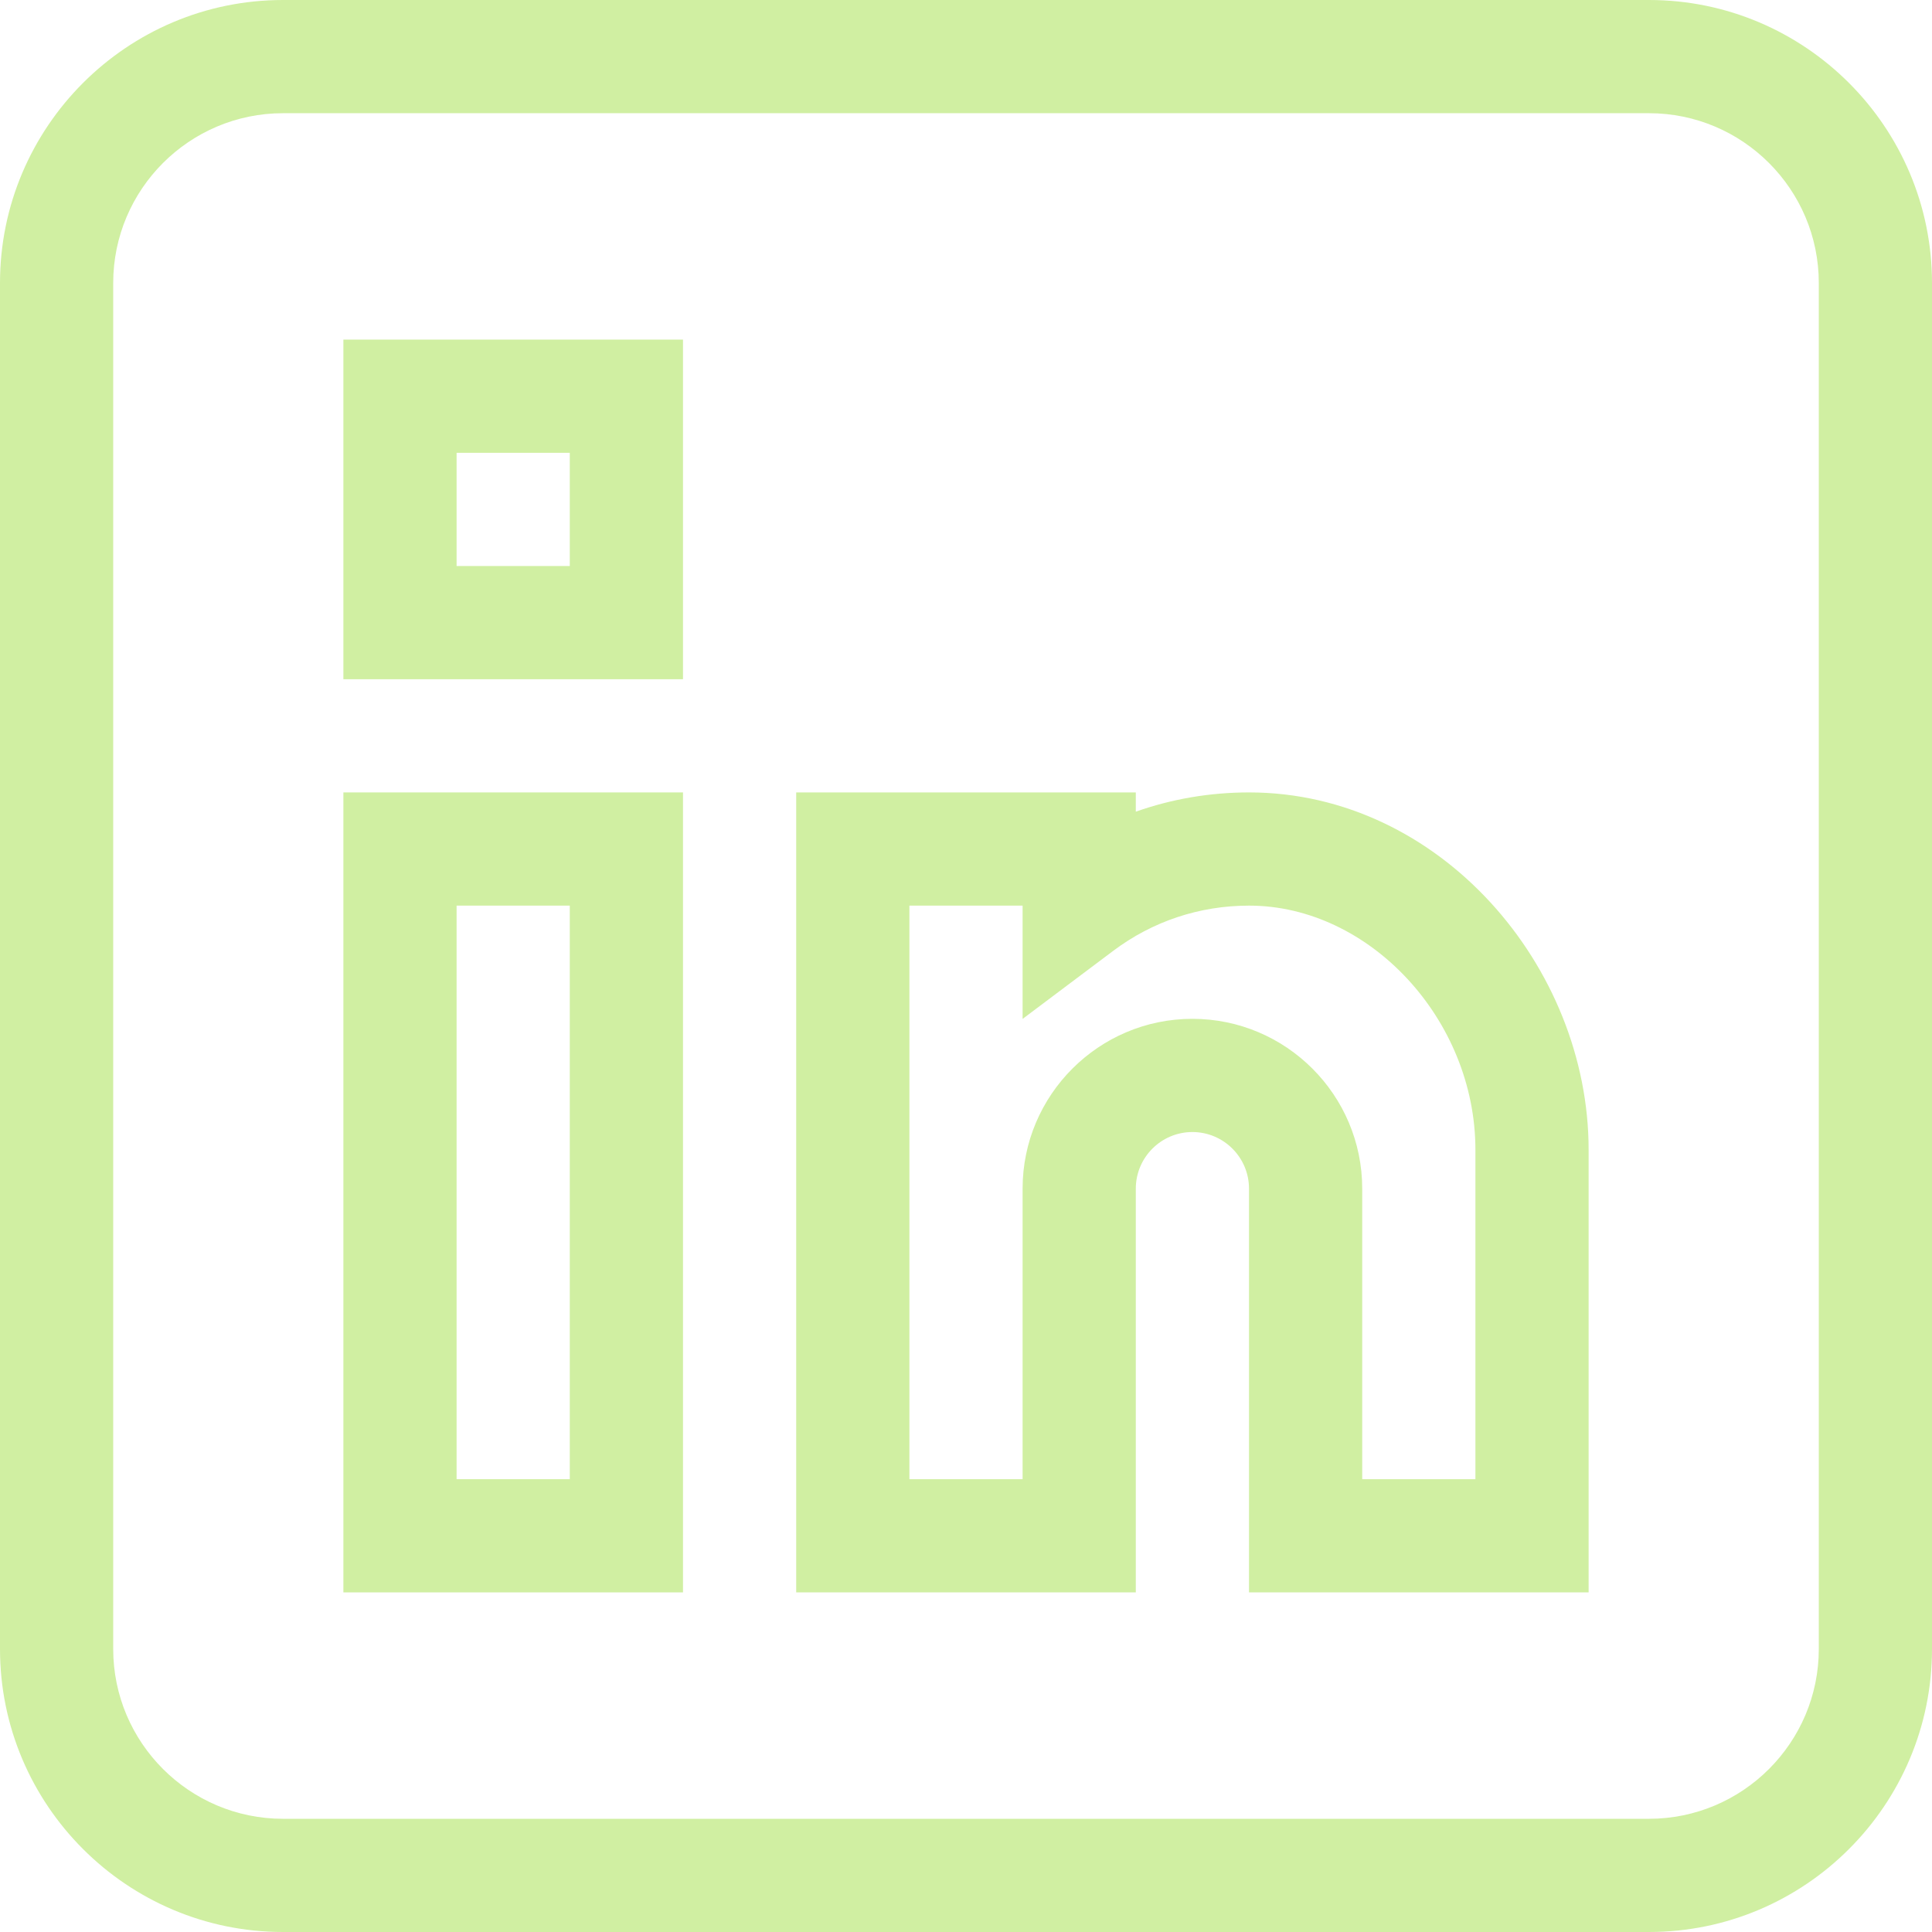
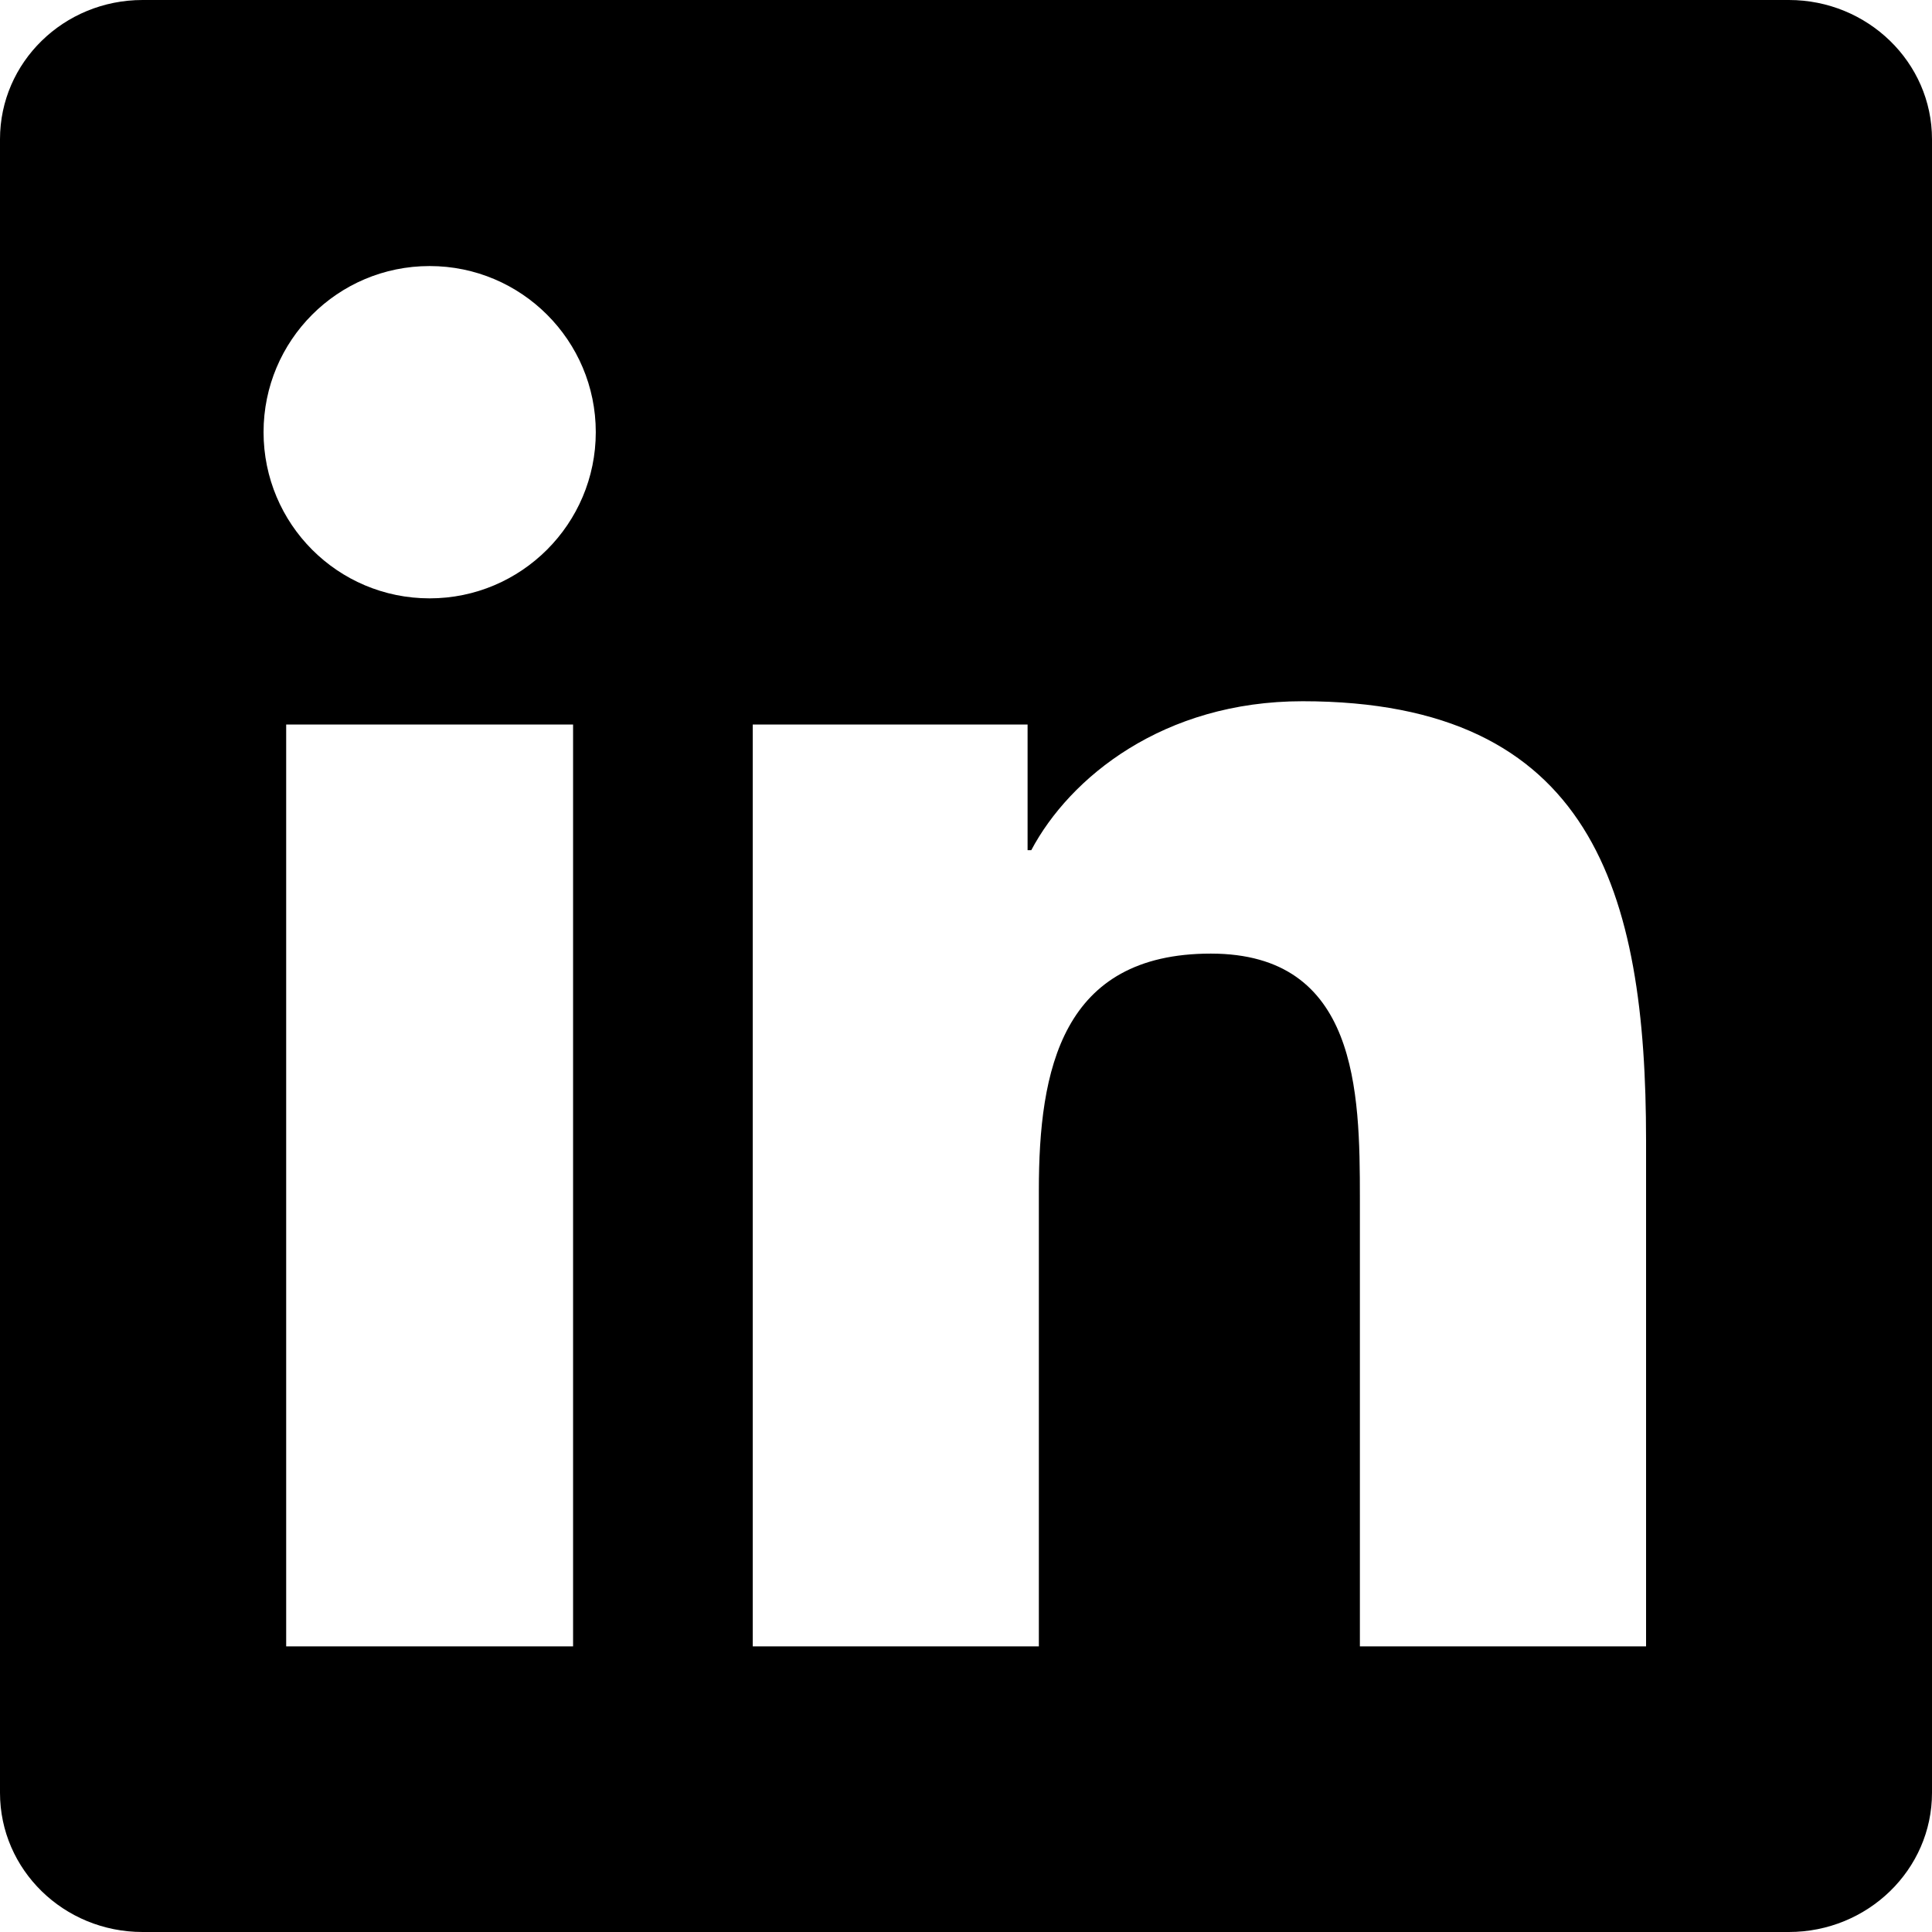
- <svg xmlns="http://www.w3.org/2000/svg" viewBox="0 0 512 512" width="512px" height="512px" class="">
-   <g>
-     <path d="m437 0h-362c-41.355 0-75 33.645-75 75v362c0 41.355 33.645 75 75 75h362c41.355 0 75-33.645 75-75v-362c0-41.355-33.645-75-75-75zm45 437c0 24.812-20.188 45-45 45h-362c-24.812 0-45-20.188-45-45v-362c0-24.812 20.188-45 45-45h362c24.812 0 45 20.188 45 45zm0 0" data-original="#000000" class="active-path" data-old_color="#000000" fill="#D0EFA2" />
-     <path d="m91 422h90v-212h-90zm30-182h30v152h-30zm0 0" data-original="#000000" class="active-path" data-old_color="#000000" fill="#D0EFA2" />
-     <path d="m331.086 210c-.027 0-.059 0-.086 0-10.371 0-20.473 1.734-30 5.102v-5.102h-90v212h90v-107c0-8.27 6.73-15 15-15s15 6.73 15 15v107h90v-117.312c0-48.547-39.383-94.641-89.914-94.688zm59.914 182h-30v-77c0-24.812-20.188-45-45-45s-44.996 20.188-45 44.996v77.004h-30v-152h30v30.02l24.008-18.031c10.441-7.844 22.887-11.988 35.992-11.988h.059c31.93.031 59.941 30.258 59.941 64.688zm0 0" data-original="#000000" class="active-path" data-old_color="#000000" fill="#D0EFA2" />
-     <path d="m91 180h90v-90h-90zm30-60h30v30h-30zm0 0" data-original="#000000" class="active-path" data-old_color="#000000" fill="#D0EFA2" />
-   </g>
+ <svg xmlns="http://www.w3.org/2000/svg" viewBox="0 0 24 24">
+   <defs />
+   <path d="M20.447 20.452h-3.554v-5.569c0-1.328-.027-3.037-1.852-3.037-1.853 0-2.136 1.445-2.136 2.939v5.667H9.351V9h3.414v1.561h.046c.477-.9 1.637-1.85 3.37-1.85 3.601 0 4.267 2.37 4.267 5.455v6.286zM5.337 7.433c-1.144 0-2.063-.926-2.063-2.065 0-1.138.92-2.063 2.063-2.063 1.14 0 2.064.925 2.064 2.063 0 1.139-.925 2.065-2.064 2.065zm1.782 13.019H3.555V9h3.564v11.452zM22.225 0H1.771C.792 0 0 .774 0 1.729v20.542C0 23.227.792 24 1.771 24h20.451C23.2 24 24 23.227 24 22.271V1.729C24 .774 23.2 0 22.222 0h.003z" />
</svg>
